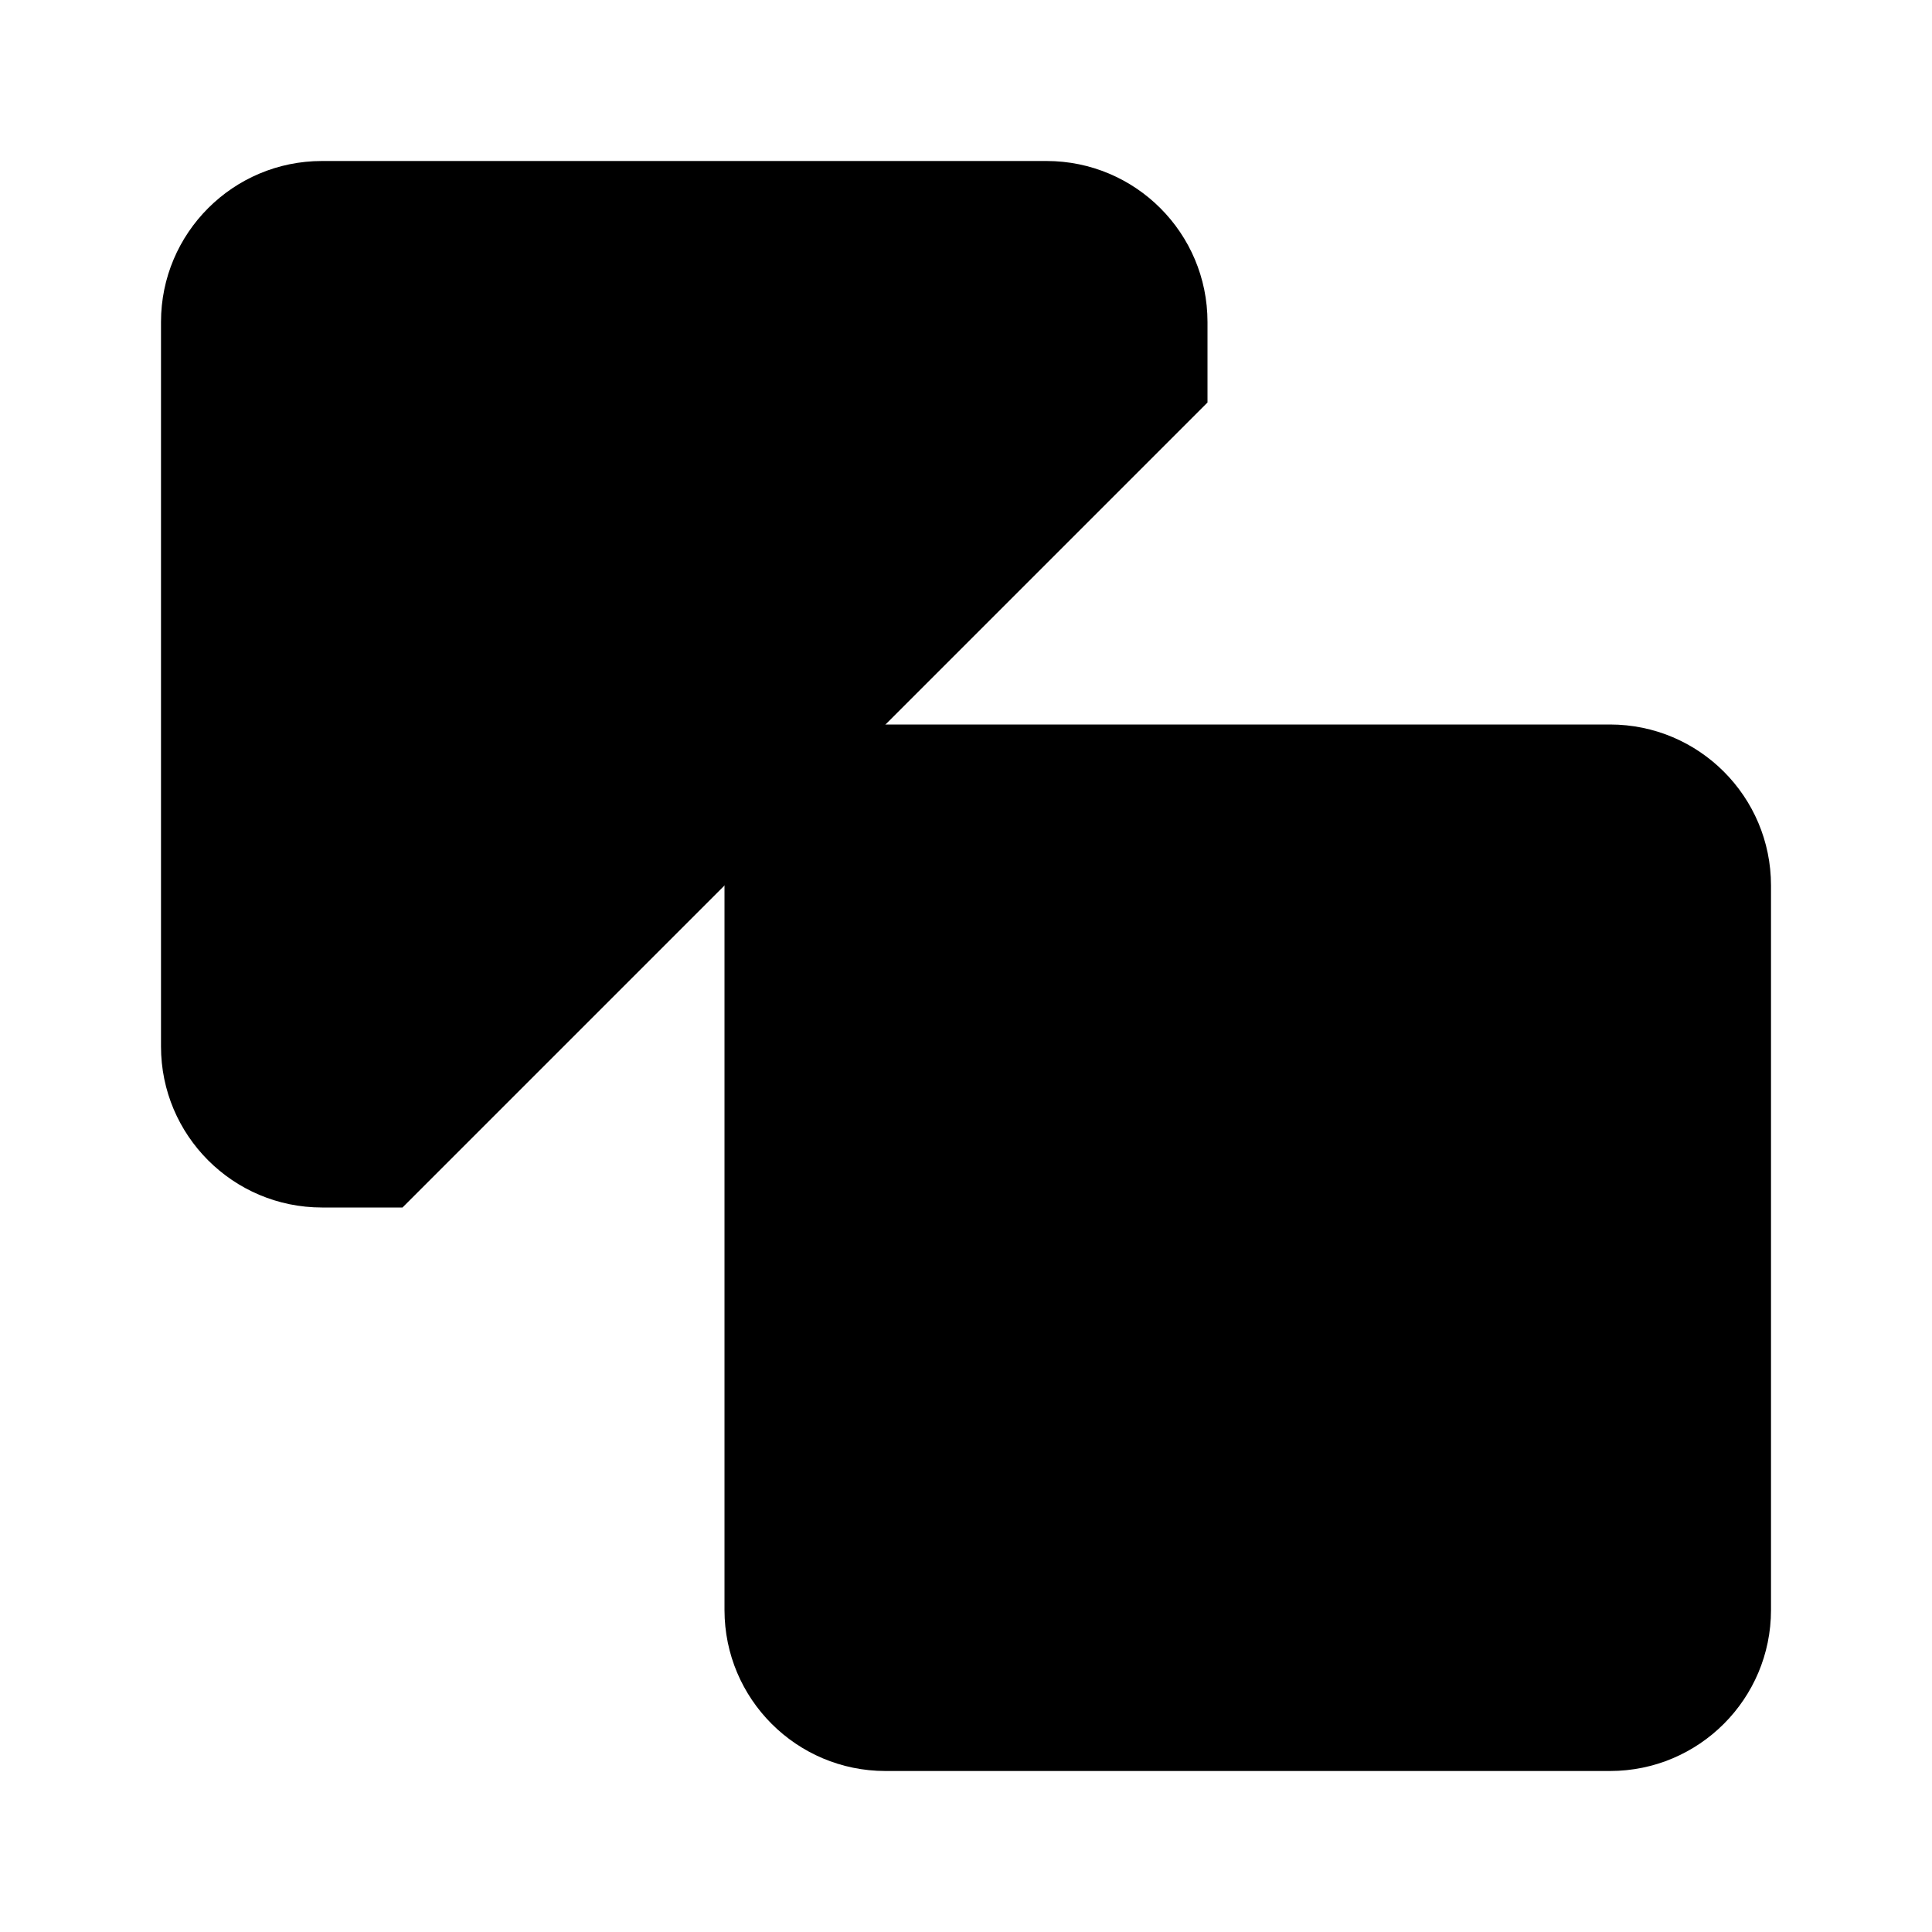
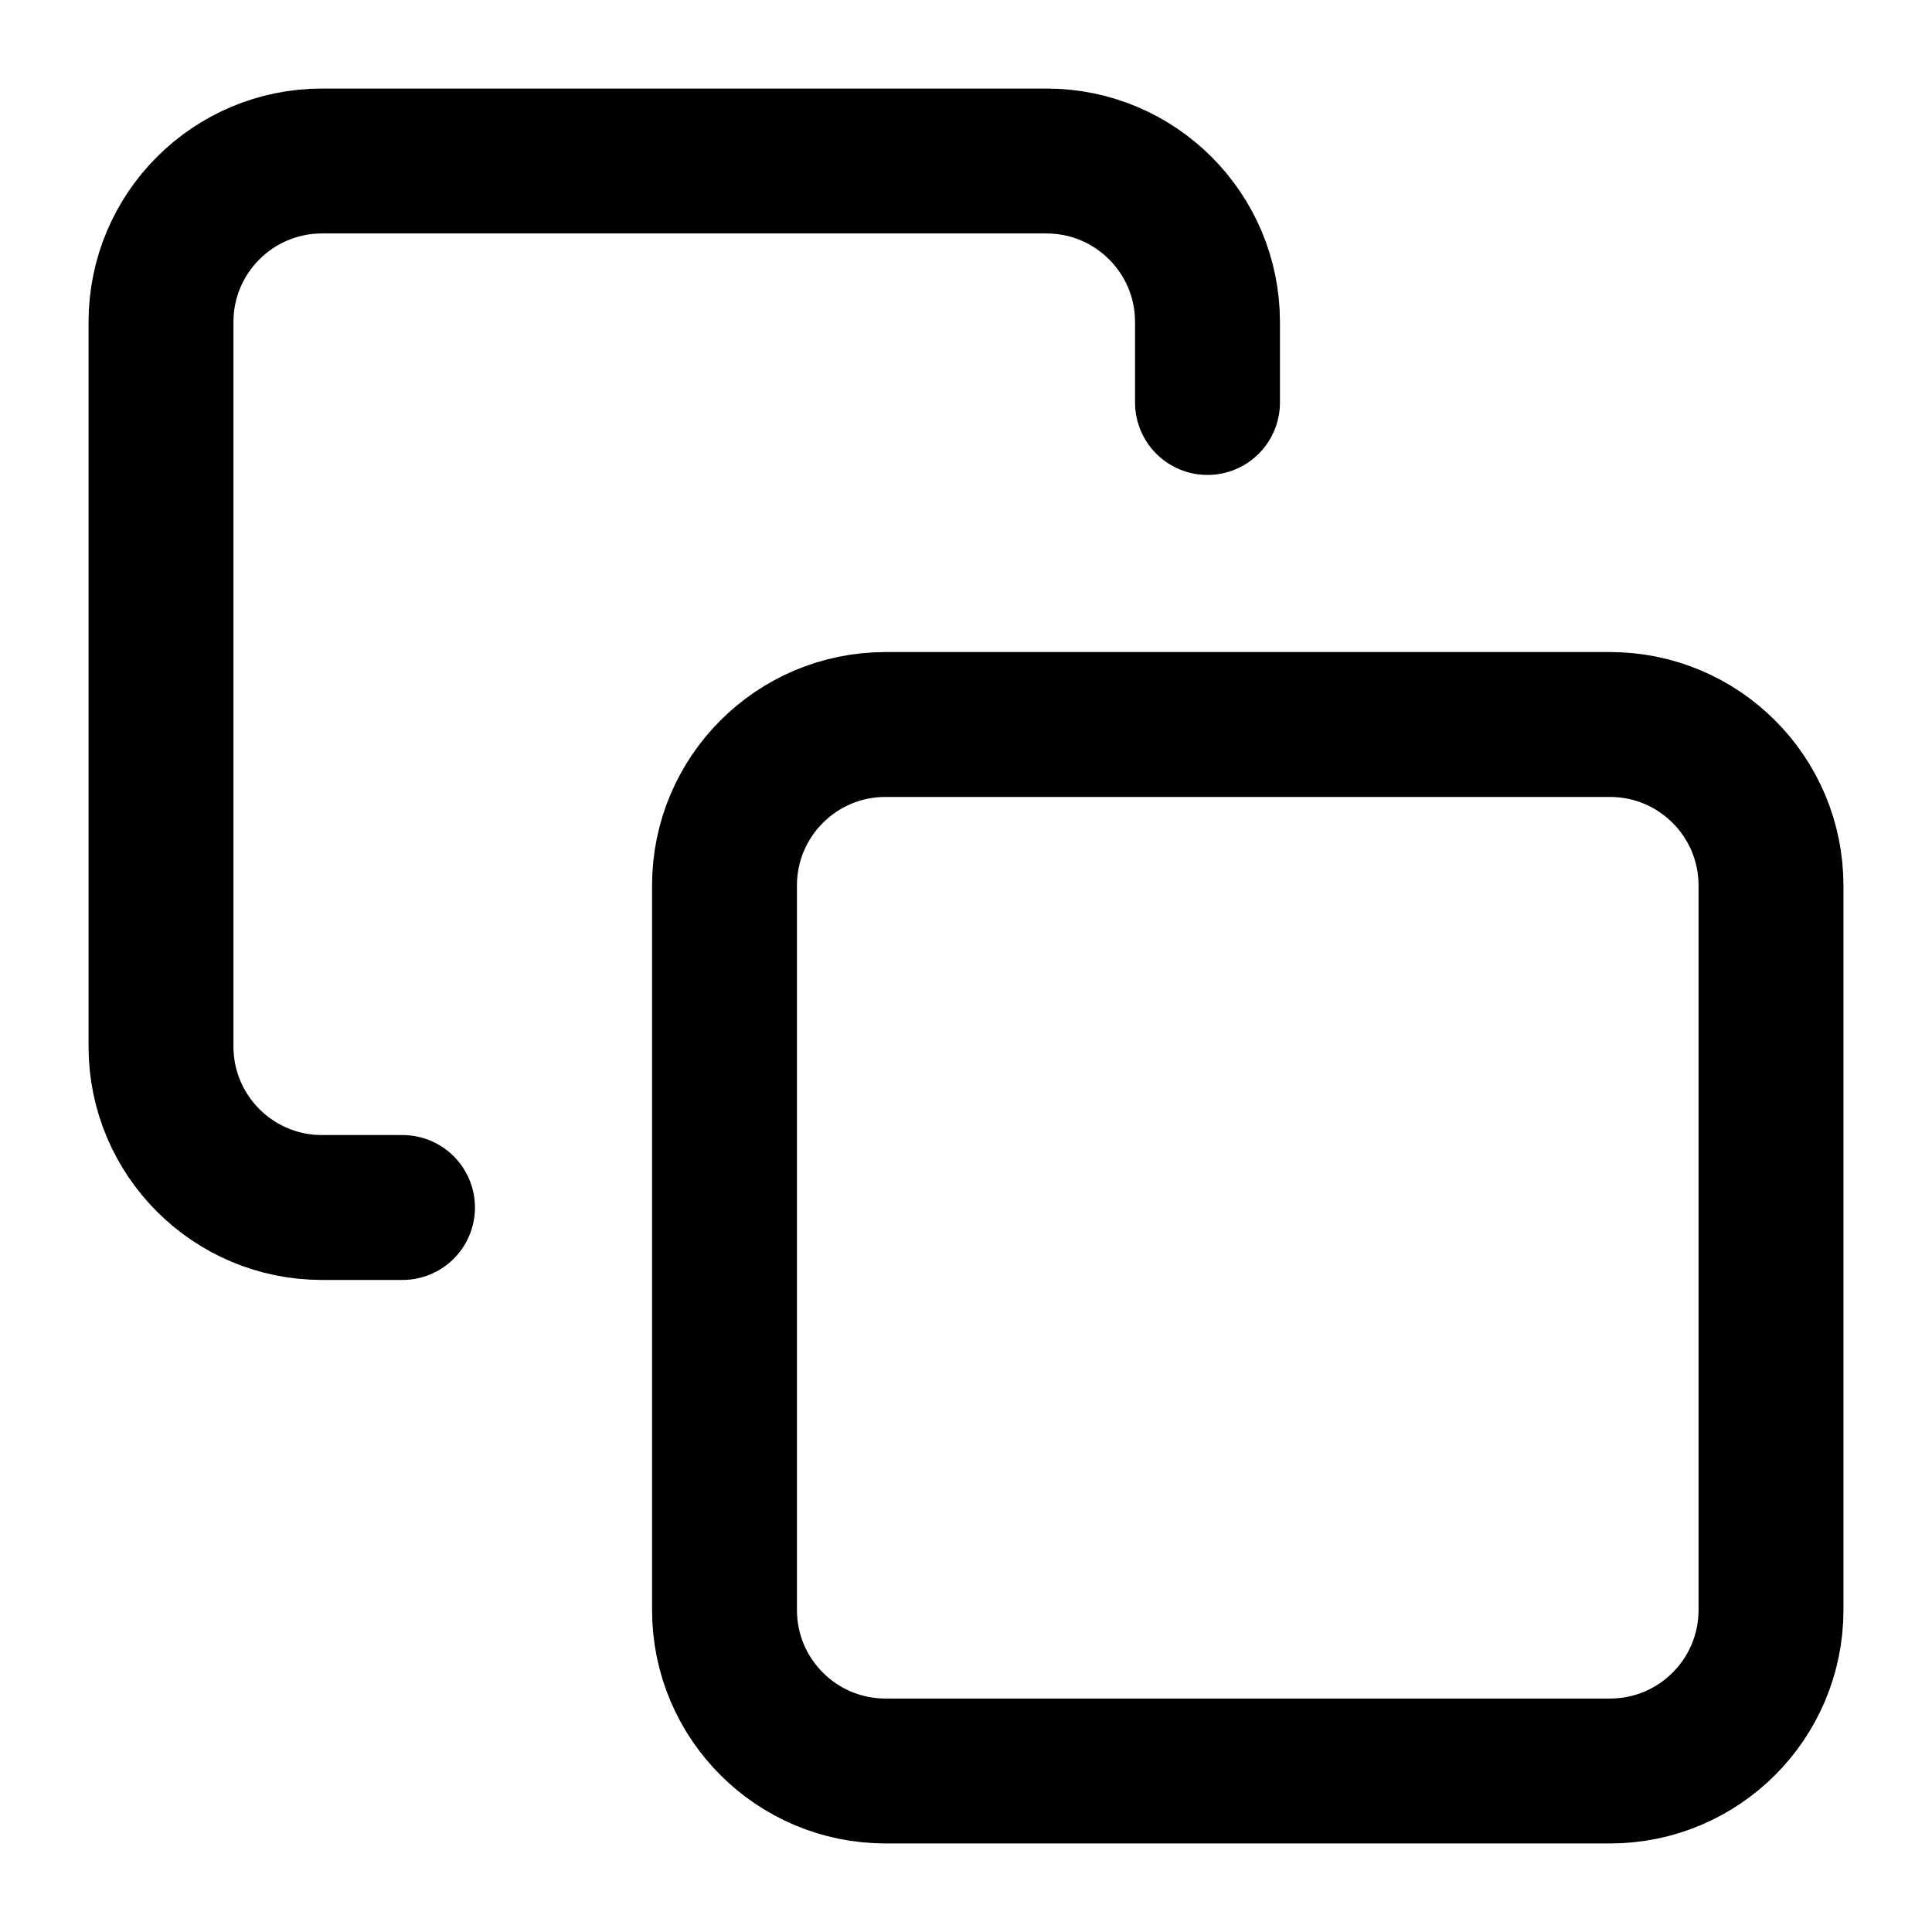
<svg xmlns="http://www.w3.org/2000/svg" viewBox="0 0 24 24">
-   <g id="icon">
+   <g id="icon" fill="none" stroke="currentColor" stroke-width="1.8" stroke-linecap="round" stroke-linejoin="round">
    <rect x="9" y="9" width="13" height="13" rx="2" />
    <path d="M5 15H4a2 2 0 0 1-2-2V4a2 2 0 0 1 2-2h9a2 2 0 0 1 2 2v1" />
  </g>
</svg>
